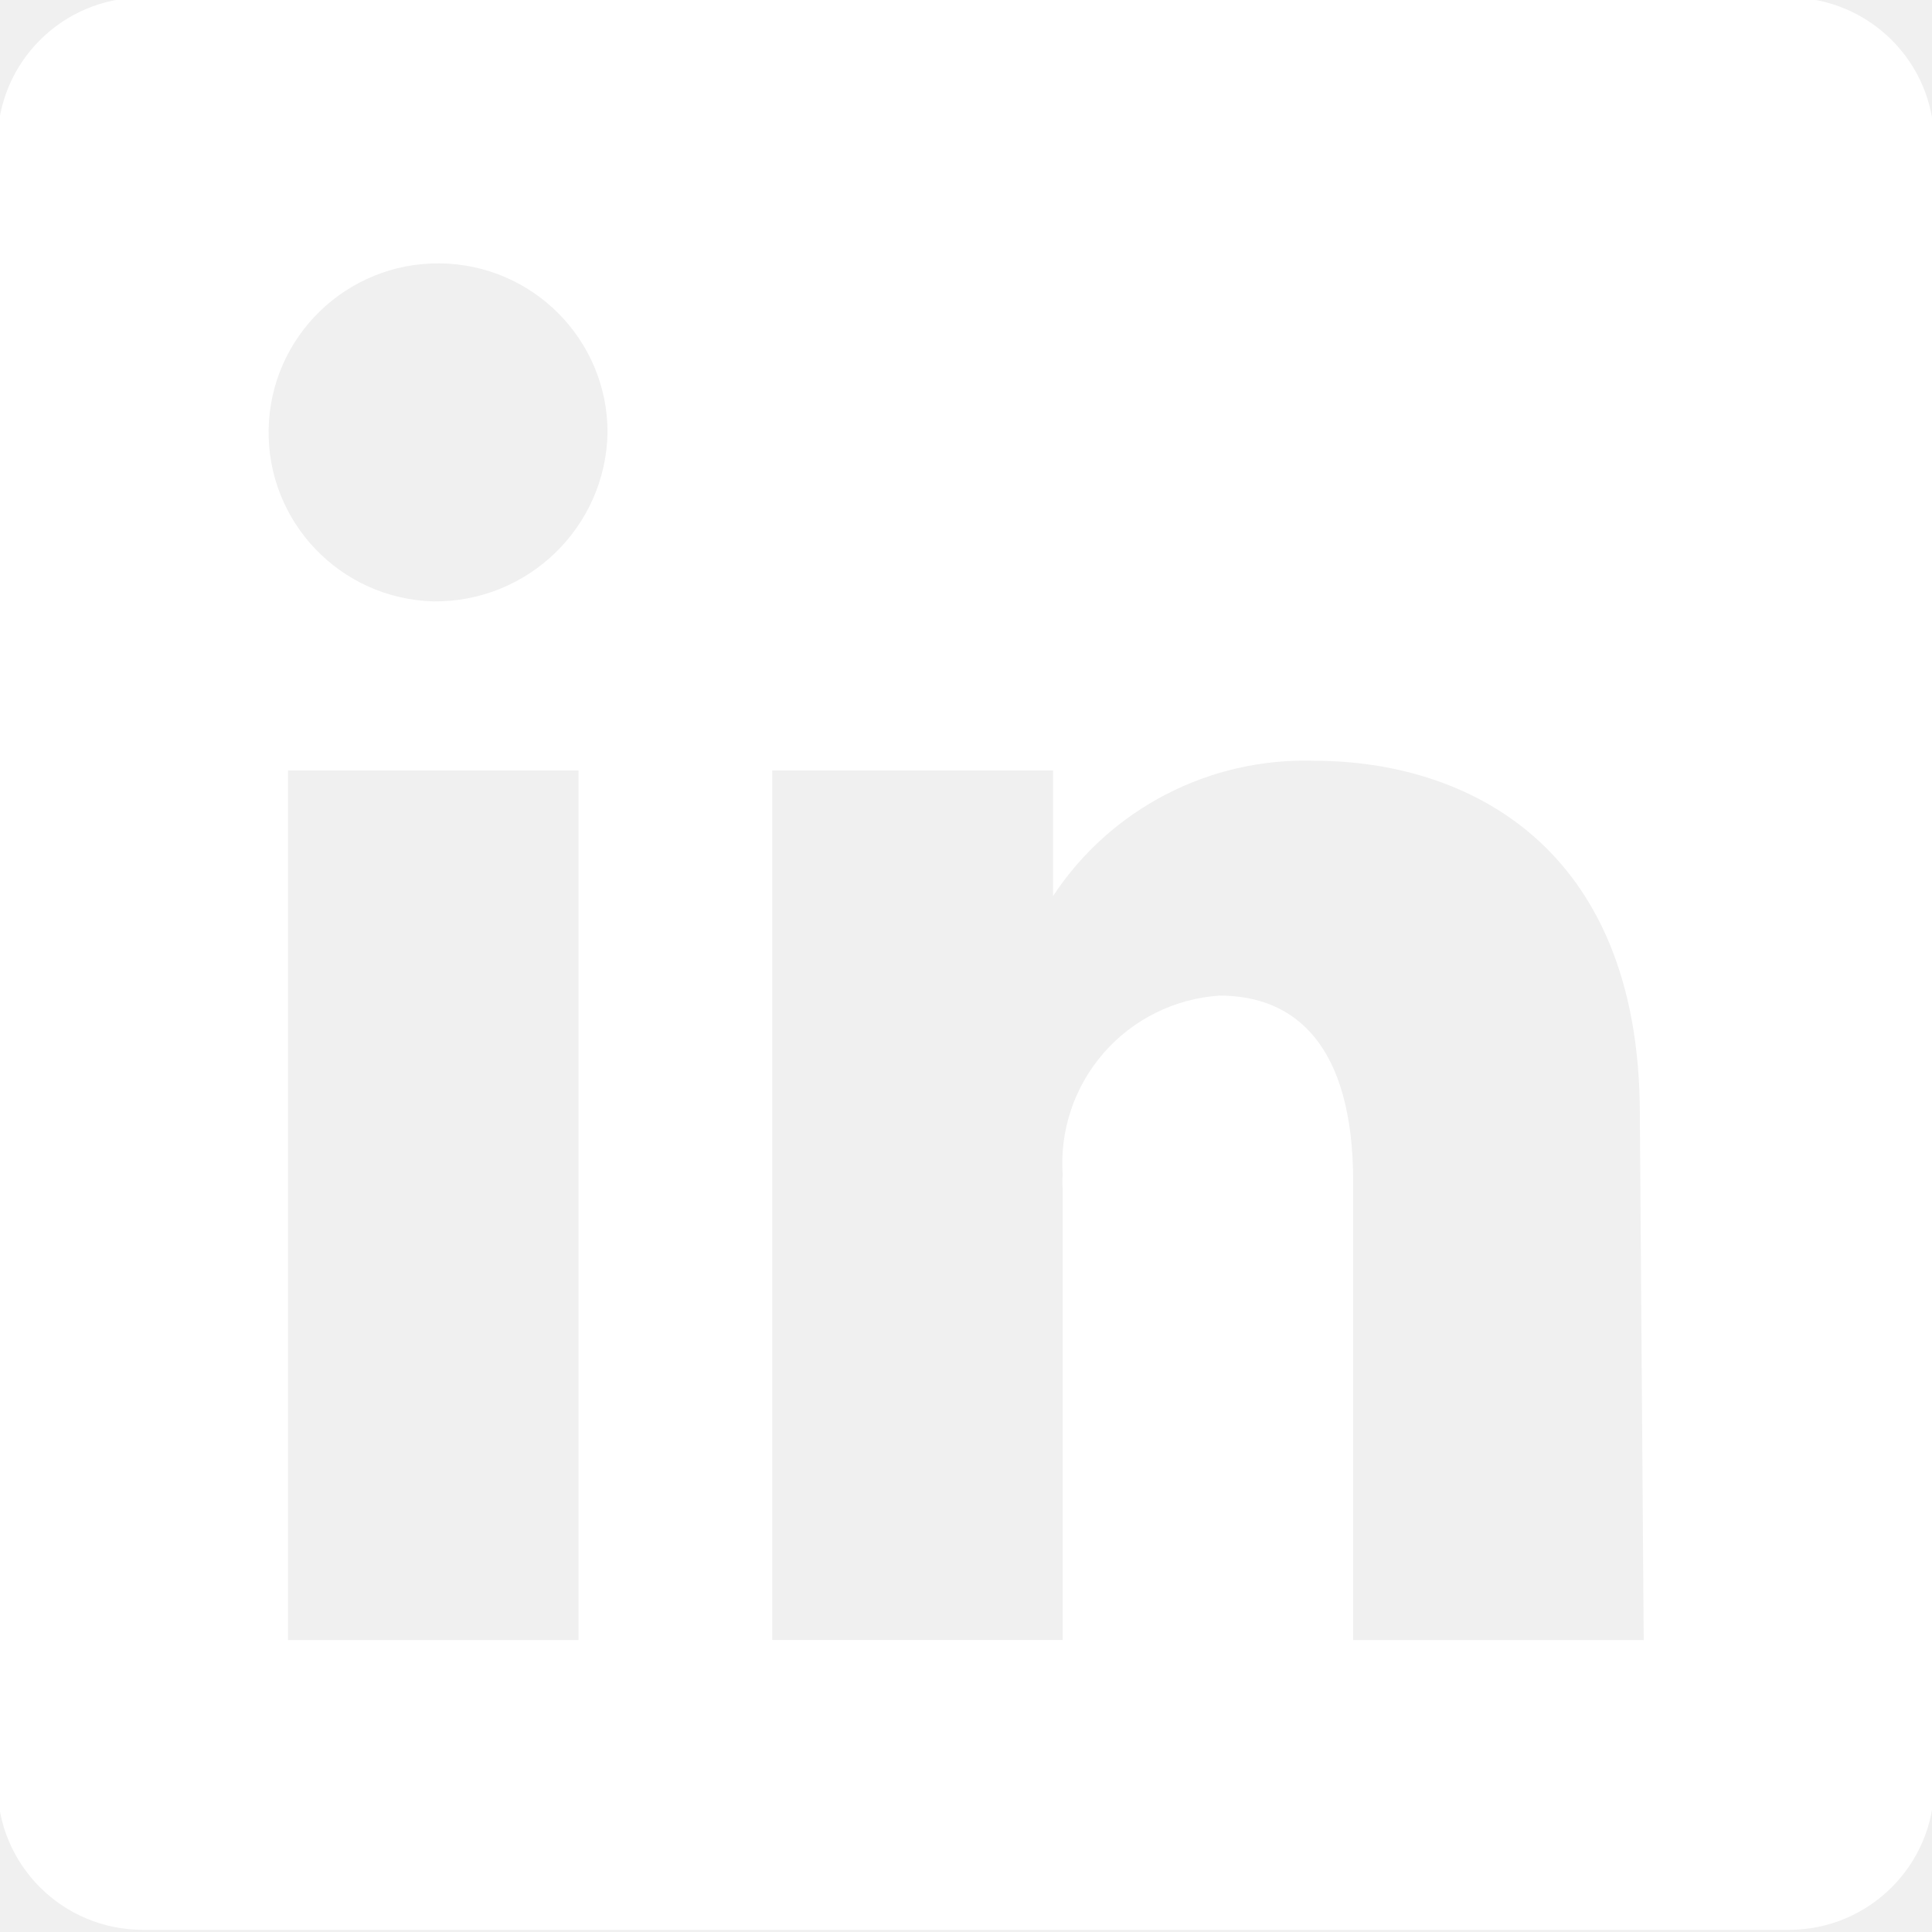
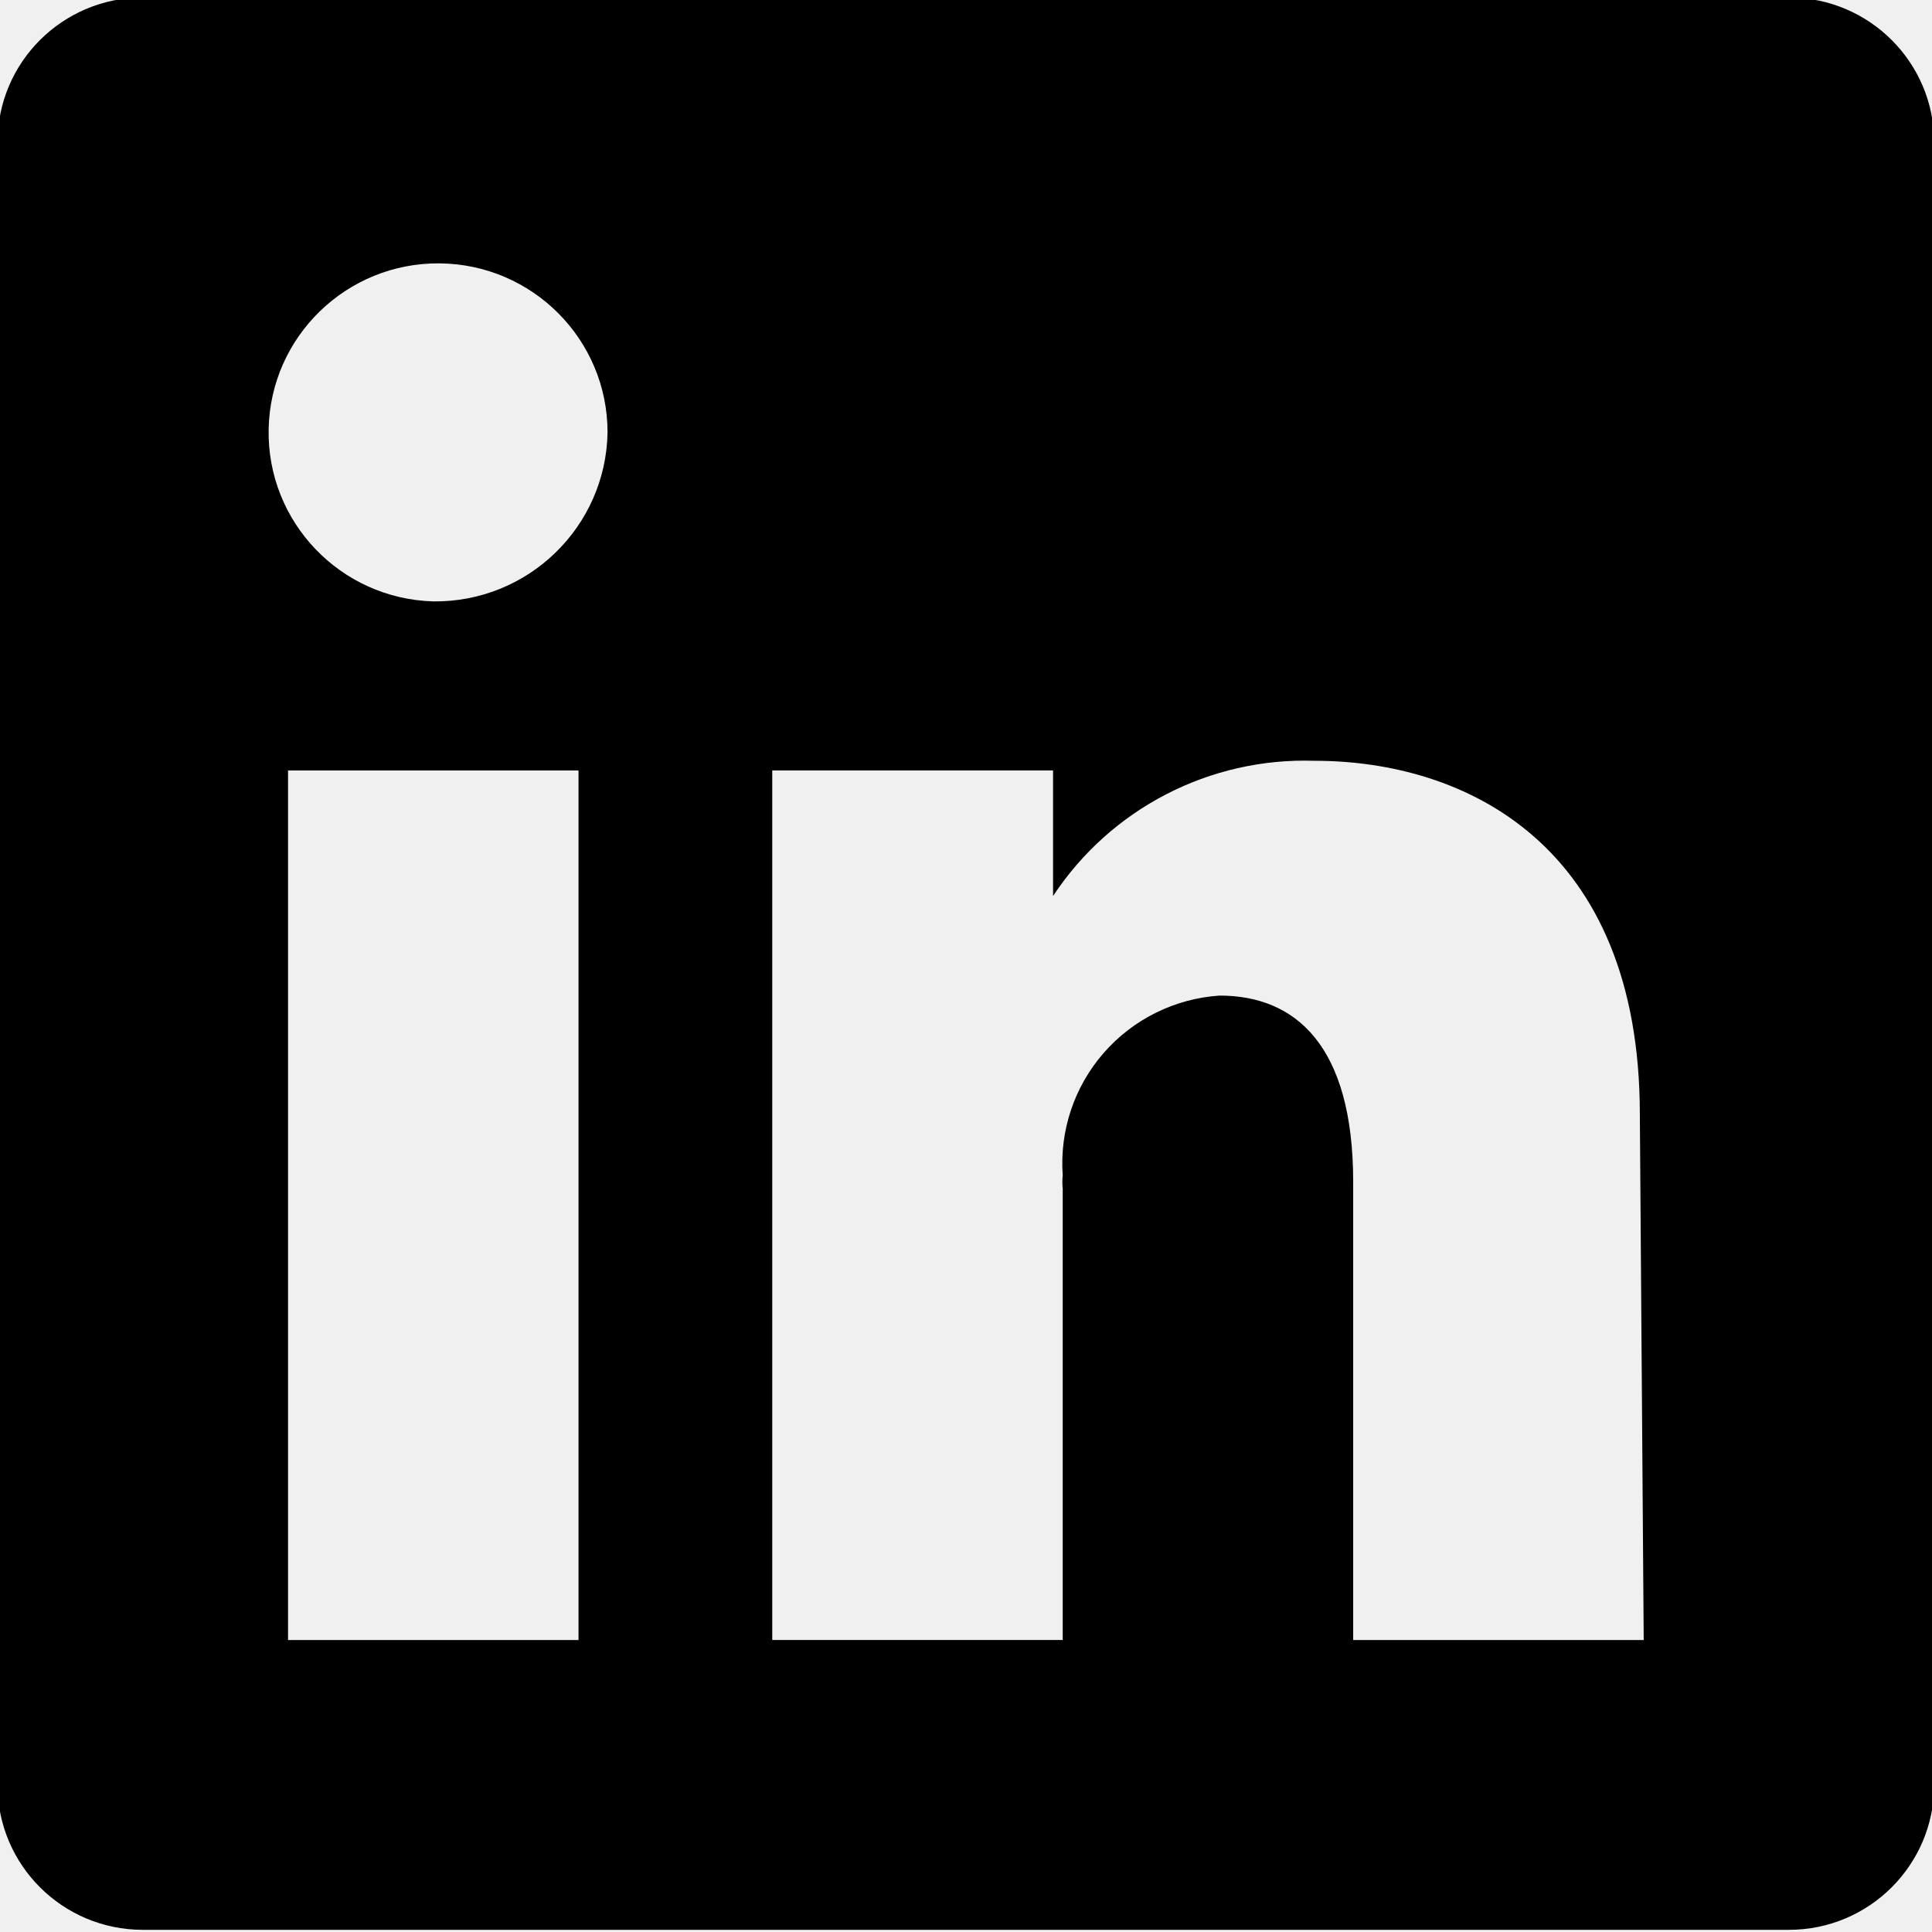
<svg xmlns="http://www.w3.org/2000/svg" width="32" height="32" viewBox="0 0 32 32" fill="none">
-   <path stroke="null" id="svg_1" fill="white" d="m29.63,-0.041l-27.265,0a2.406,2.4 0 0 0 -2.406,2.4l0,27.205a2.406,2.4 0 0 0 2.406,2.4l27.265,0a2.406,2.4 0 0 0 2.406,-2.4l0,-27.205a2.406,2.4 0 0 0 -2.406,-2.4zm-20.048,27.205l-4.811,0l0,-14.402l4.811,0l0,14.402zm-2.406,-17.203a2.807,2.8 0 1 1 2.887,-2.8a2.855,2.848 0 0 1 -2.887,2.8zm20.048,17.203l-4.811,0l0,-7.585c0,-2.272 -0.962,-3.089 -2.213,-3.089a2.791,2.784 0 0 0 -2.598,2.976a1.059,1.056 0 0 0 0,0.224l0,7.473l-4.811,0l0,-14.402l4.651,0l0,2.08a4.988,4.977 0 0 1 4.33,-2.24c2.486,0 5.389,1.376 5.389,5.857l0.064,8.705z" clip-rule="evenodd" fill-rule="evenodd" />
+   <path stroke="null" id="svg_1" fill="#000" d="m29.63,-0.041l-27.265,0a2.406,2.4 0 0 0 -2.406,2.4l0,27.205a2.406,2.4 0 0 0 2.406,2.4l27.265,0a2.406,2.4 0 0 0 2.406,-2.4l0,-27.205a2.406,2.4 0 0 0 -2.406,-2.4zm-20.048,27.205l-4.811,0l0,-14.402l4.811,0l0,14.402zm-2.406,-17.203a2.807,2.8 0 1 1 2.887,-2.8a2.855,2.848 0 0 1 -2.887,2.8zm20.048,17.203l-4.811,0l0,-7.585c0,-2.272 -0.962,-3.089 -2.213,-3.089a2.791,2.784 0 0 0 -2.598,2.976a1.059,1.056 0 0 0 0,0.224l0,7.473l-4.811,0l0,-14.402l4.651,0l0,2.08a4.988,4.977 0 0 1 4.33,-2.24c2.486,0 5.389,1.376 5.389,5.857l0.064,8.705z" clip-rule="evenodd" fill-rule="evenodd" />
</svg>
